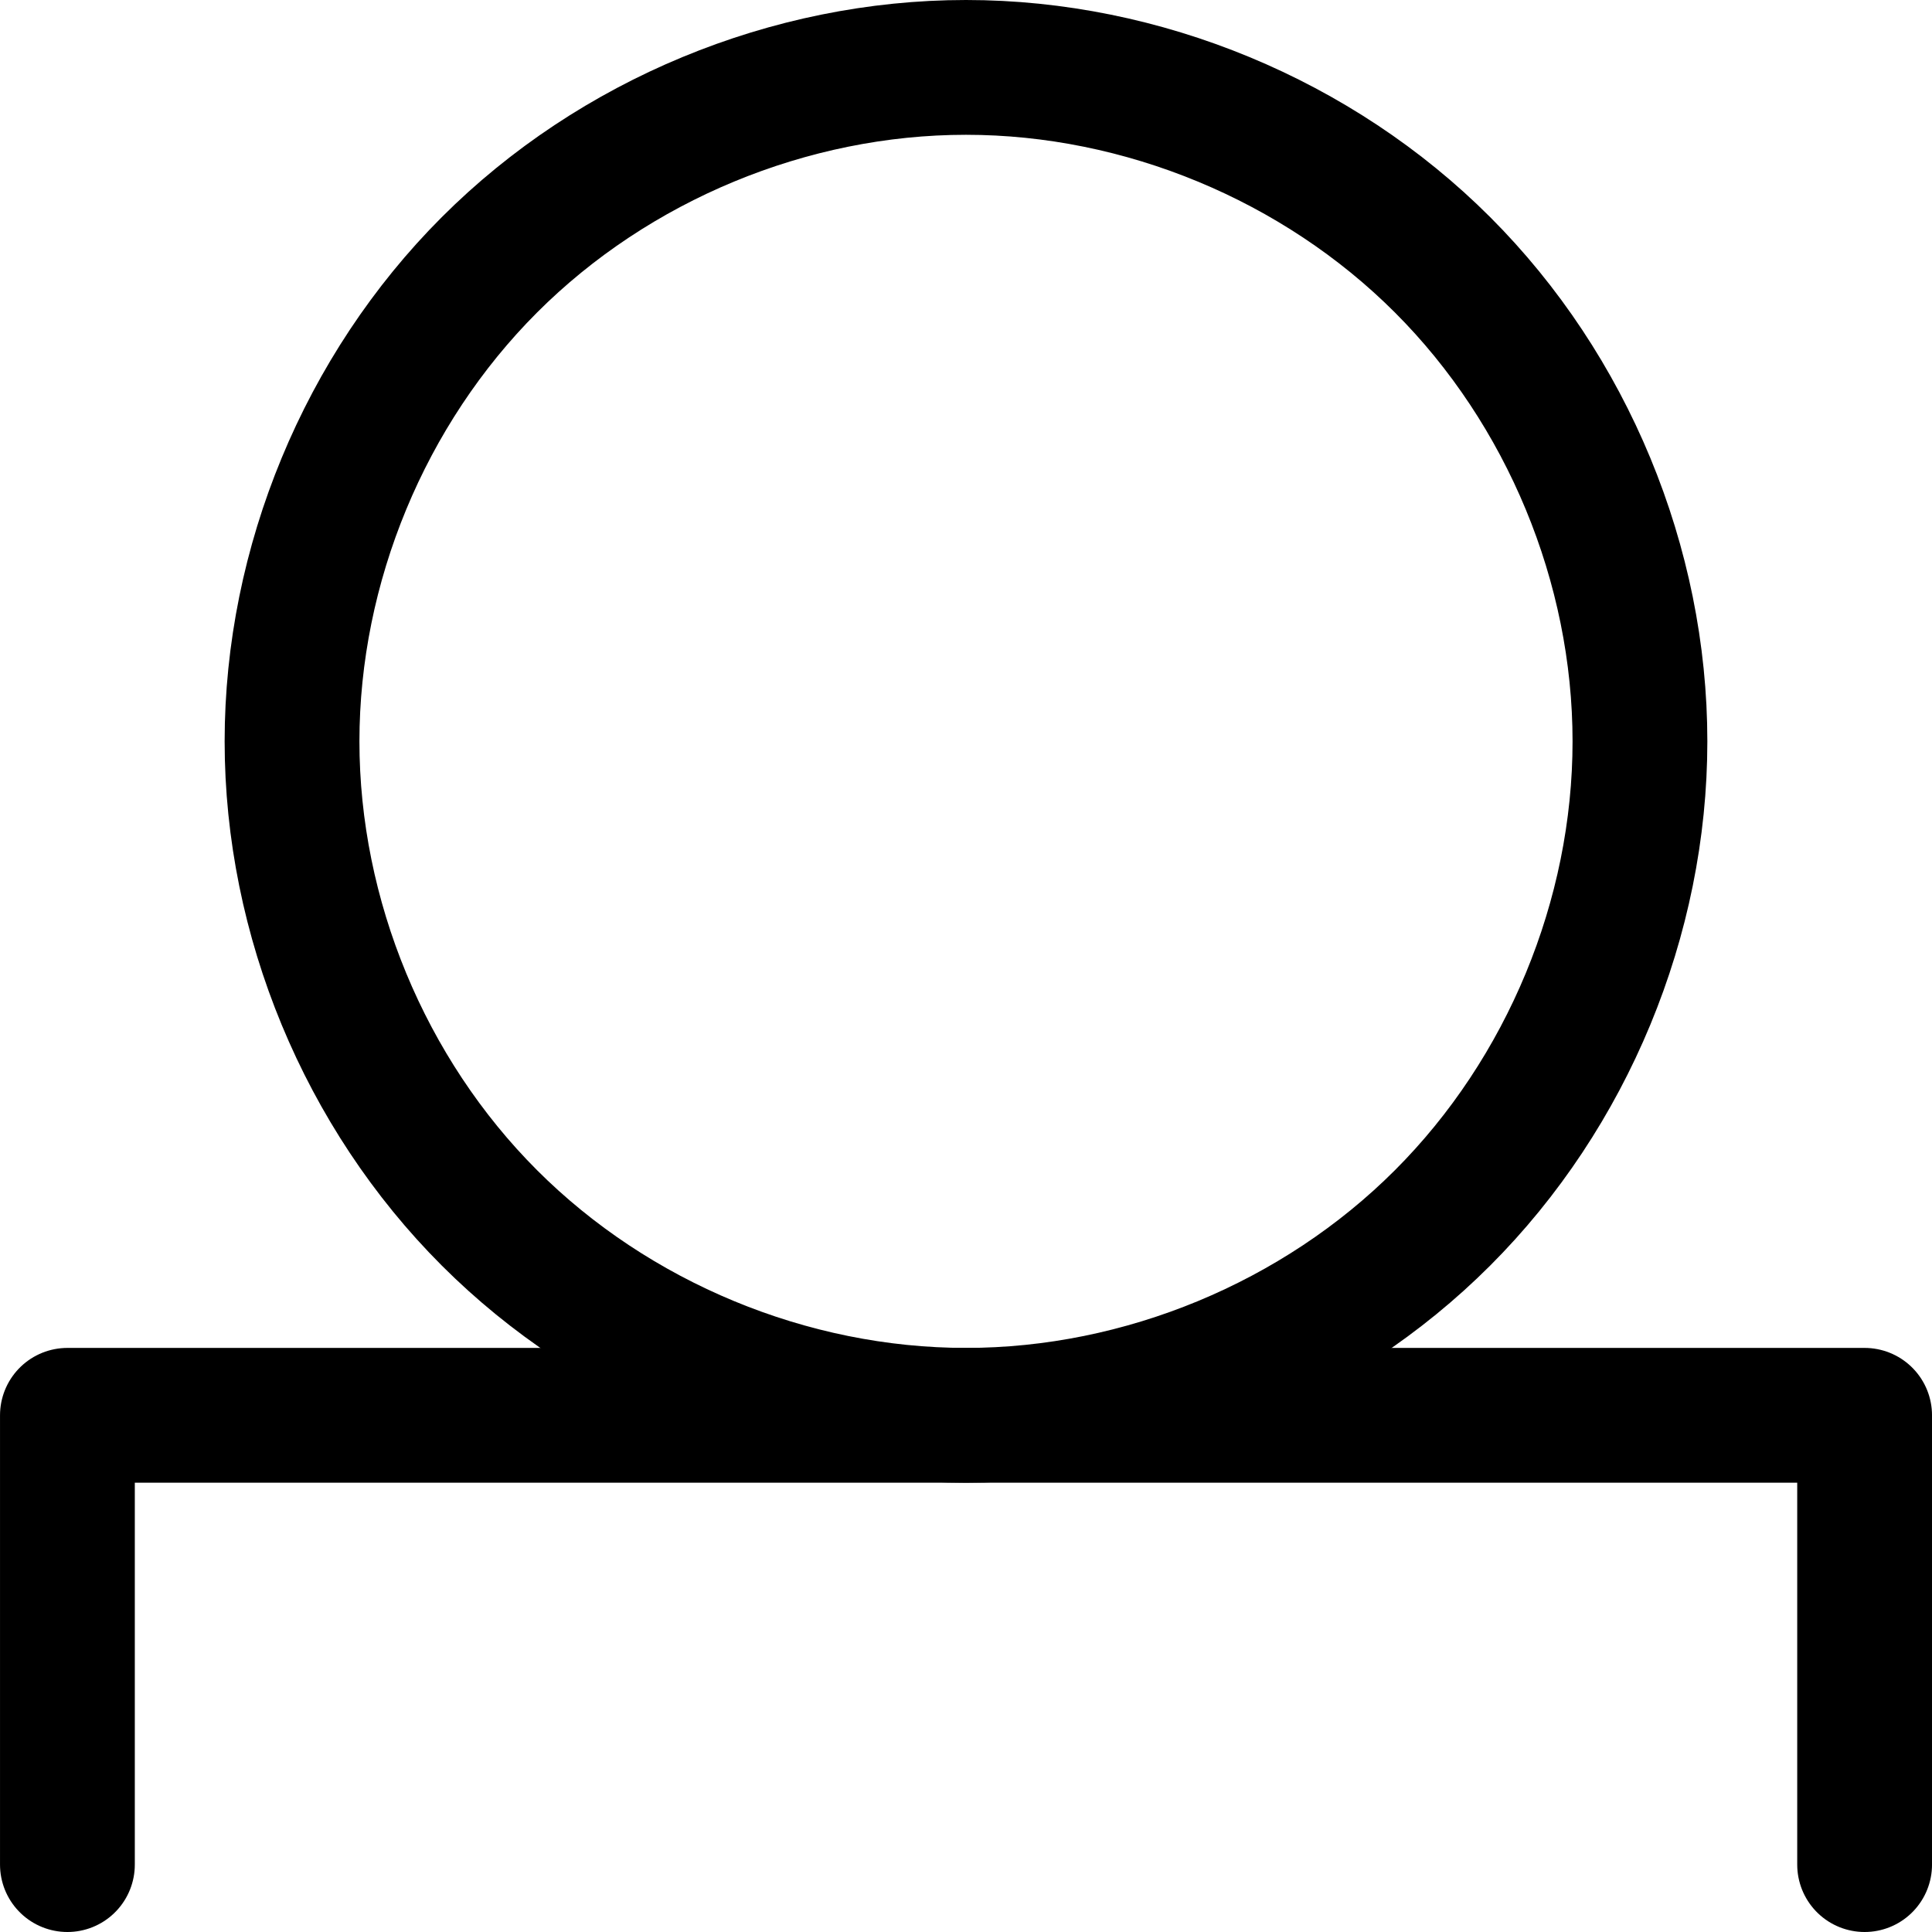
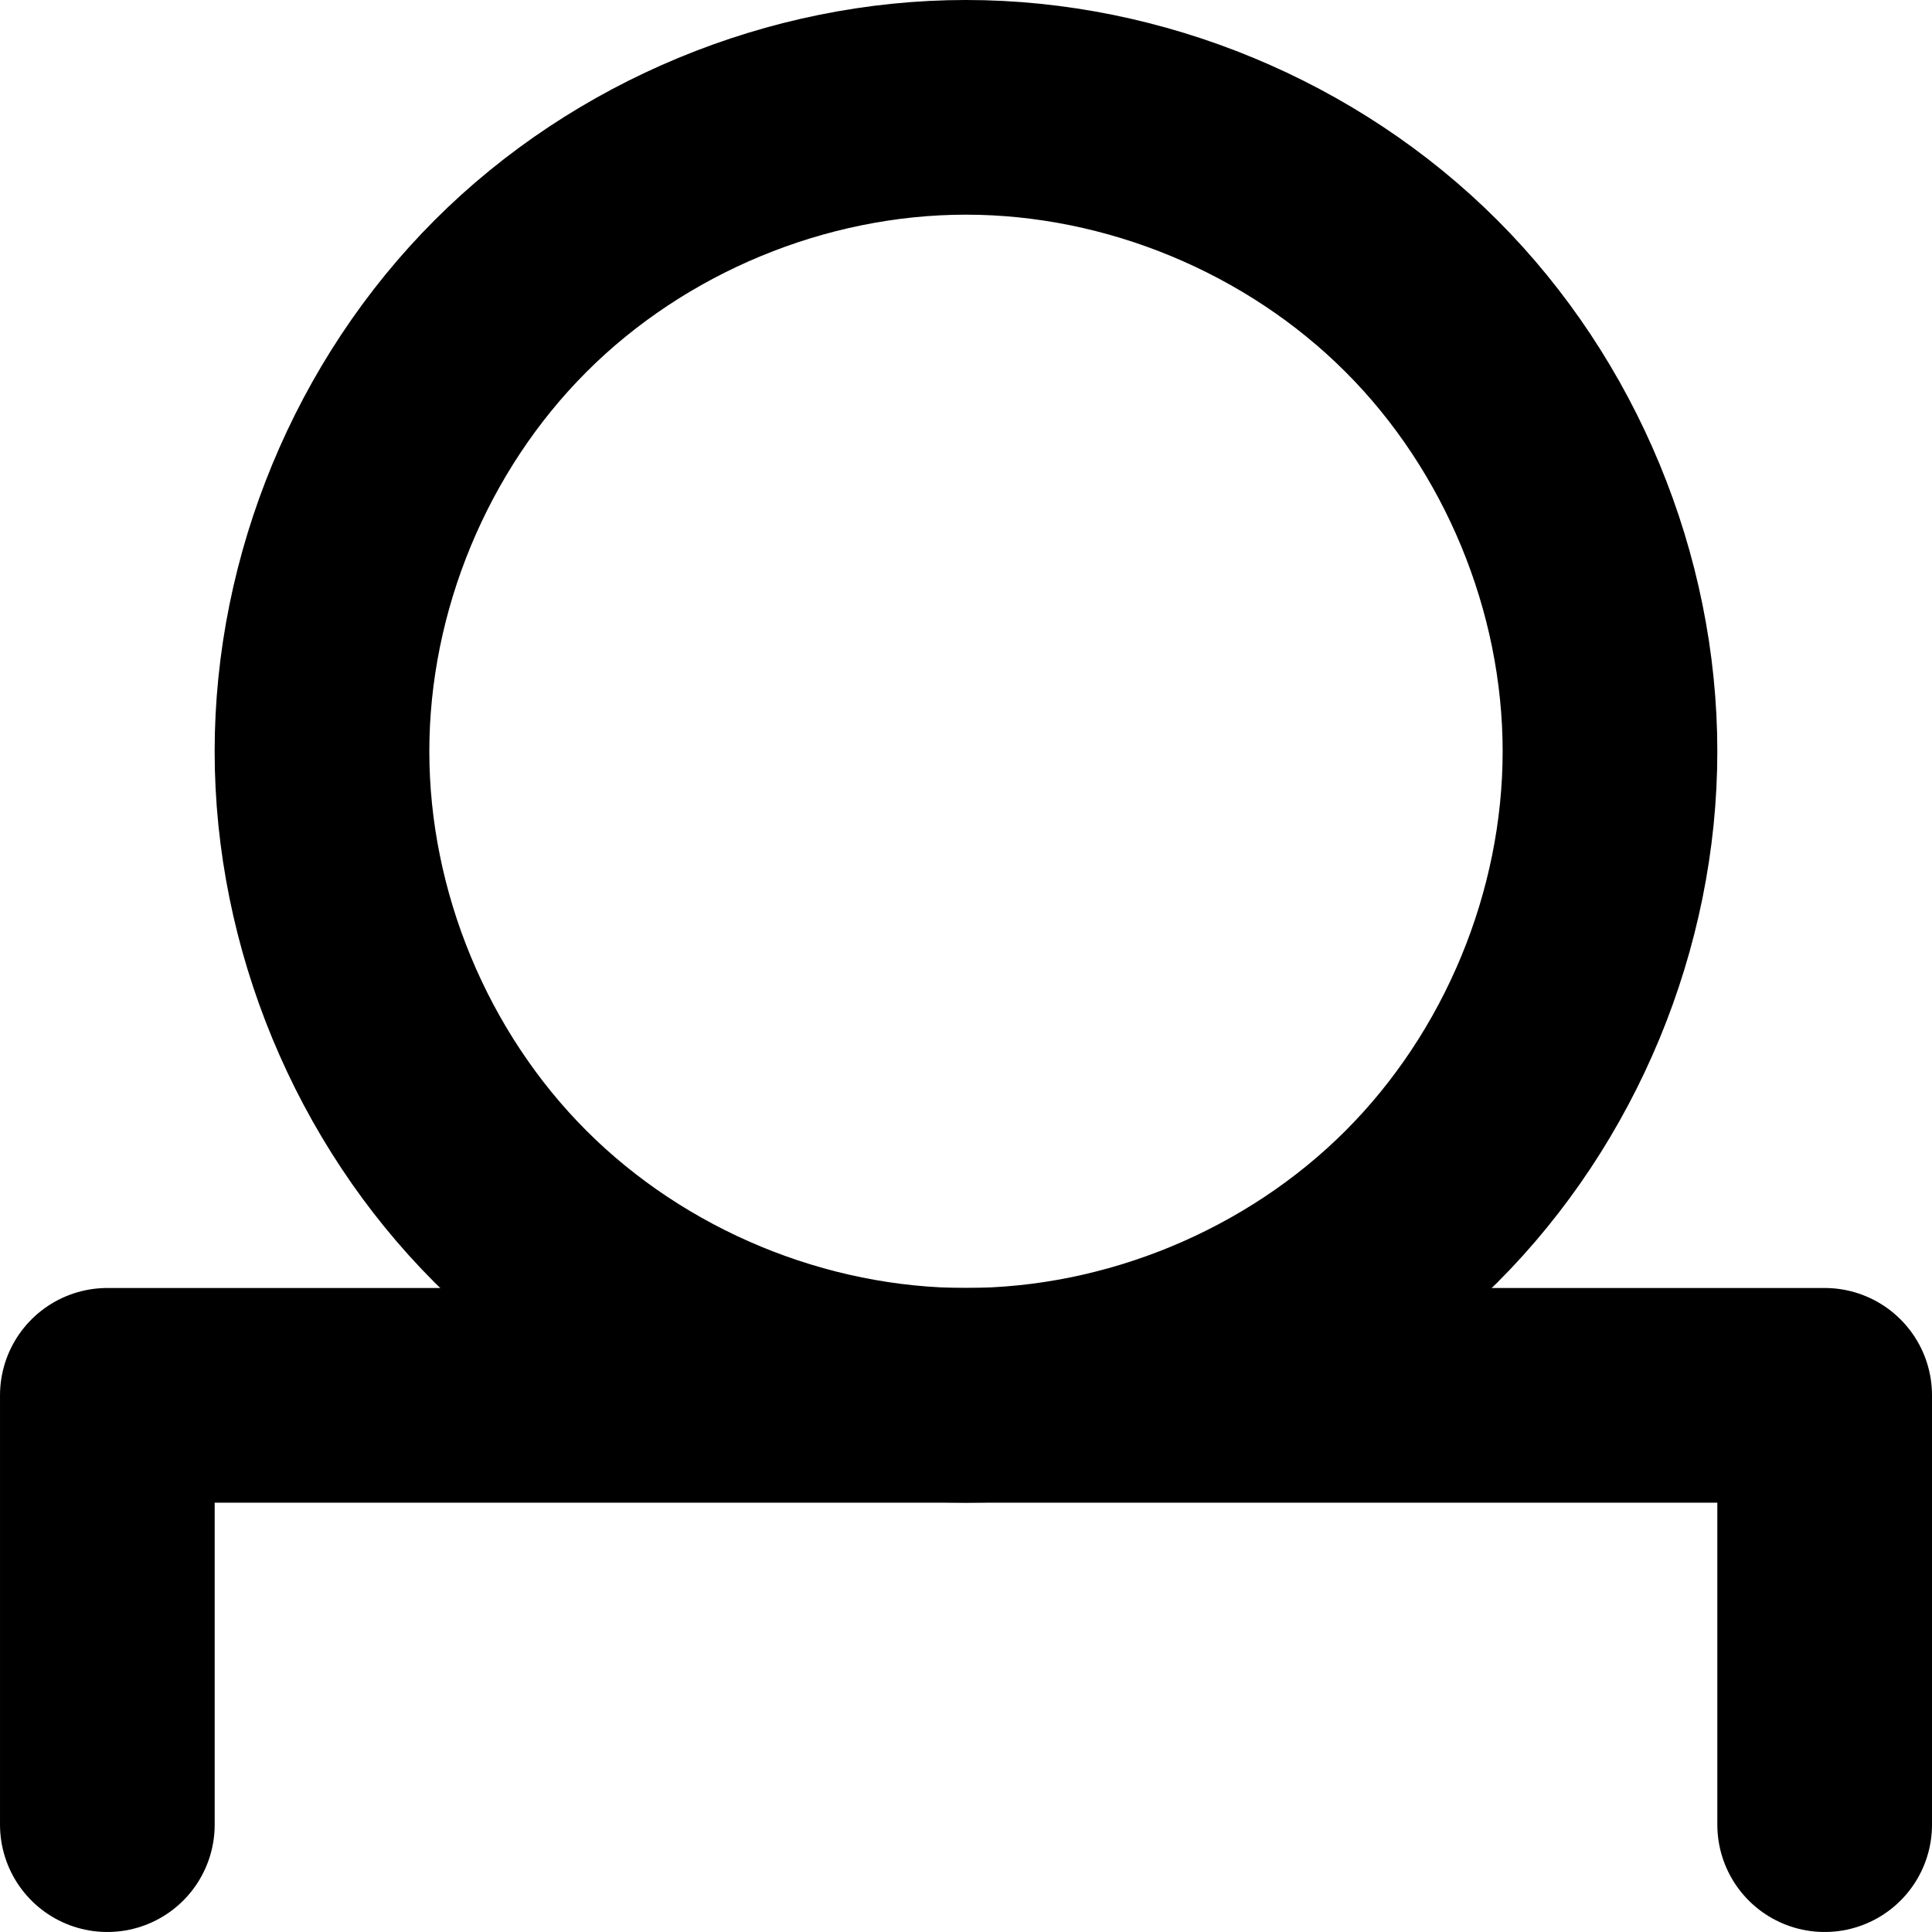
- <svg xmlns="http://www.w3.org/2000/svg" width="172" height="172" viewBox="0 0 45.508 45.508" version="1.1" id="svg1">
+ <svg xmlns="http://www.w3.org/2000/svg" width="180" height="180" viewBox="0 0 47.625 47.625" version="1.1" id="svg1">
  <defs id="defs1">
    </defs>
-   <g id="layer1" transform="translate(-19.57916,-315.9125)">
-     <path style="fill:none;stroke:#000000;stroke-width:3.175;stroke-linecap:round;stroke-linejoin:round;stroke-dasharray:none" d="m 21.167,359.833 v -10.583 h 42.333 v 10.583" id="path2" />
-     <path style="fill:none;stroke:#000000;stroke-width:3.175;stroke-linecap:round;stroke-linejoin:round;stroke-dasharray:none" d="m 121.708,190.5 c 4.156,0 8.287,-1.711 11.225,-4.65 2.939,-2.939 4.65,-7.069 4.65,-11.225 0,-4.156 -1.711,-8.287 -4.65,-11.225 -2.939,-2.939 -7.069,-4.65 -11.225,-4.65 -4.156,0 -8.287,1.711 -11.225,4.65 -2.939,2.939 -4.65,7.069 -4.65,11.225 0,4.156 1.711,8.287 4.65,11.225 2.939,2.939 7.069,4.65 11.225,4.65 z" id="path3" transform="translate(-79.375,158.75)" />
+   <g id="layer1" transform="translate(-18.52083,-314.8542)">
+     <path style="fill:none;stroke:#000000;stroke-width:5.292;stroke-linecap:round;stroke-linejoin:round;stroke-dasharray:none" d="m 21.167,359.833 v -10.583 h 42.333 v 10.583" id="path2" />
+     <path style="fill:none;stroke:#000000;stroke-width:5.292;stroke-linecap:round;stroke-linejoin:round;stroke-dasharray:none" d="m 121.708,190.5 c 4.156,0 8.287,-1.711 11.225,-4.65 2.939,-2.939 4.65,-7.069 4.65,-11.225 0,-4.156 -1.711,-8.287 -4.65,-11.225 -2.939,-2.939 -7.069,-4.65 -11.225,-4.65 -4.156,0 -8.287,1.711 -11.225,4.65 -2.939,2.939 -4.65,7.069 -4.65,11.225 0,4.156 1.711,8.287 4.65,11.225 2.939,2.939 7.069,4.65 11.225,4.65 z" id="path3" transform="translate(-79.375,158.75)" />
  </g>
</svg>
